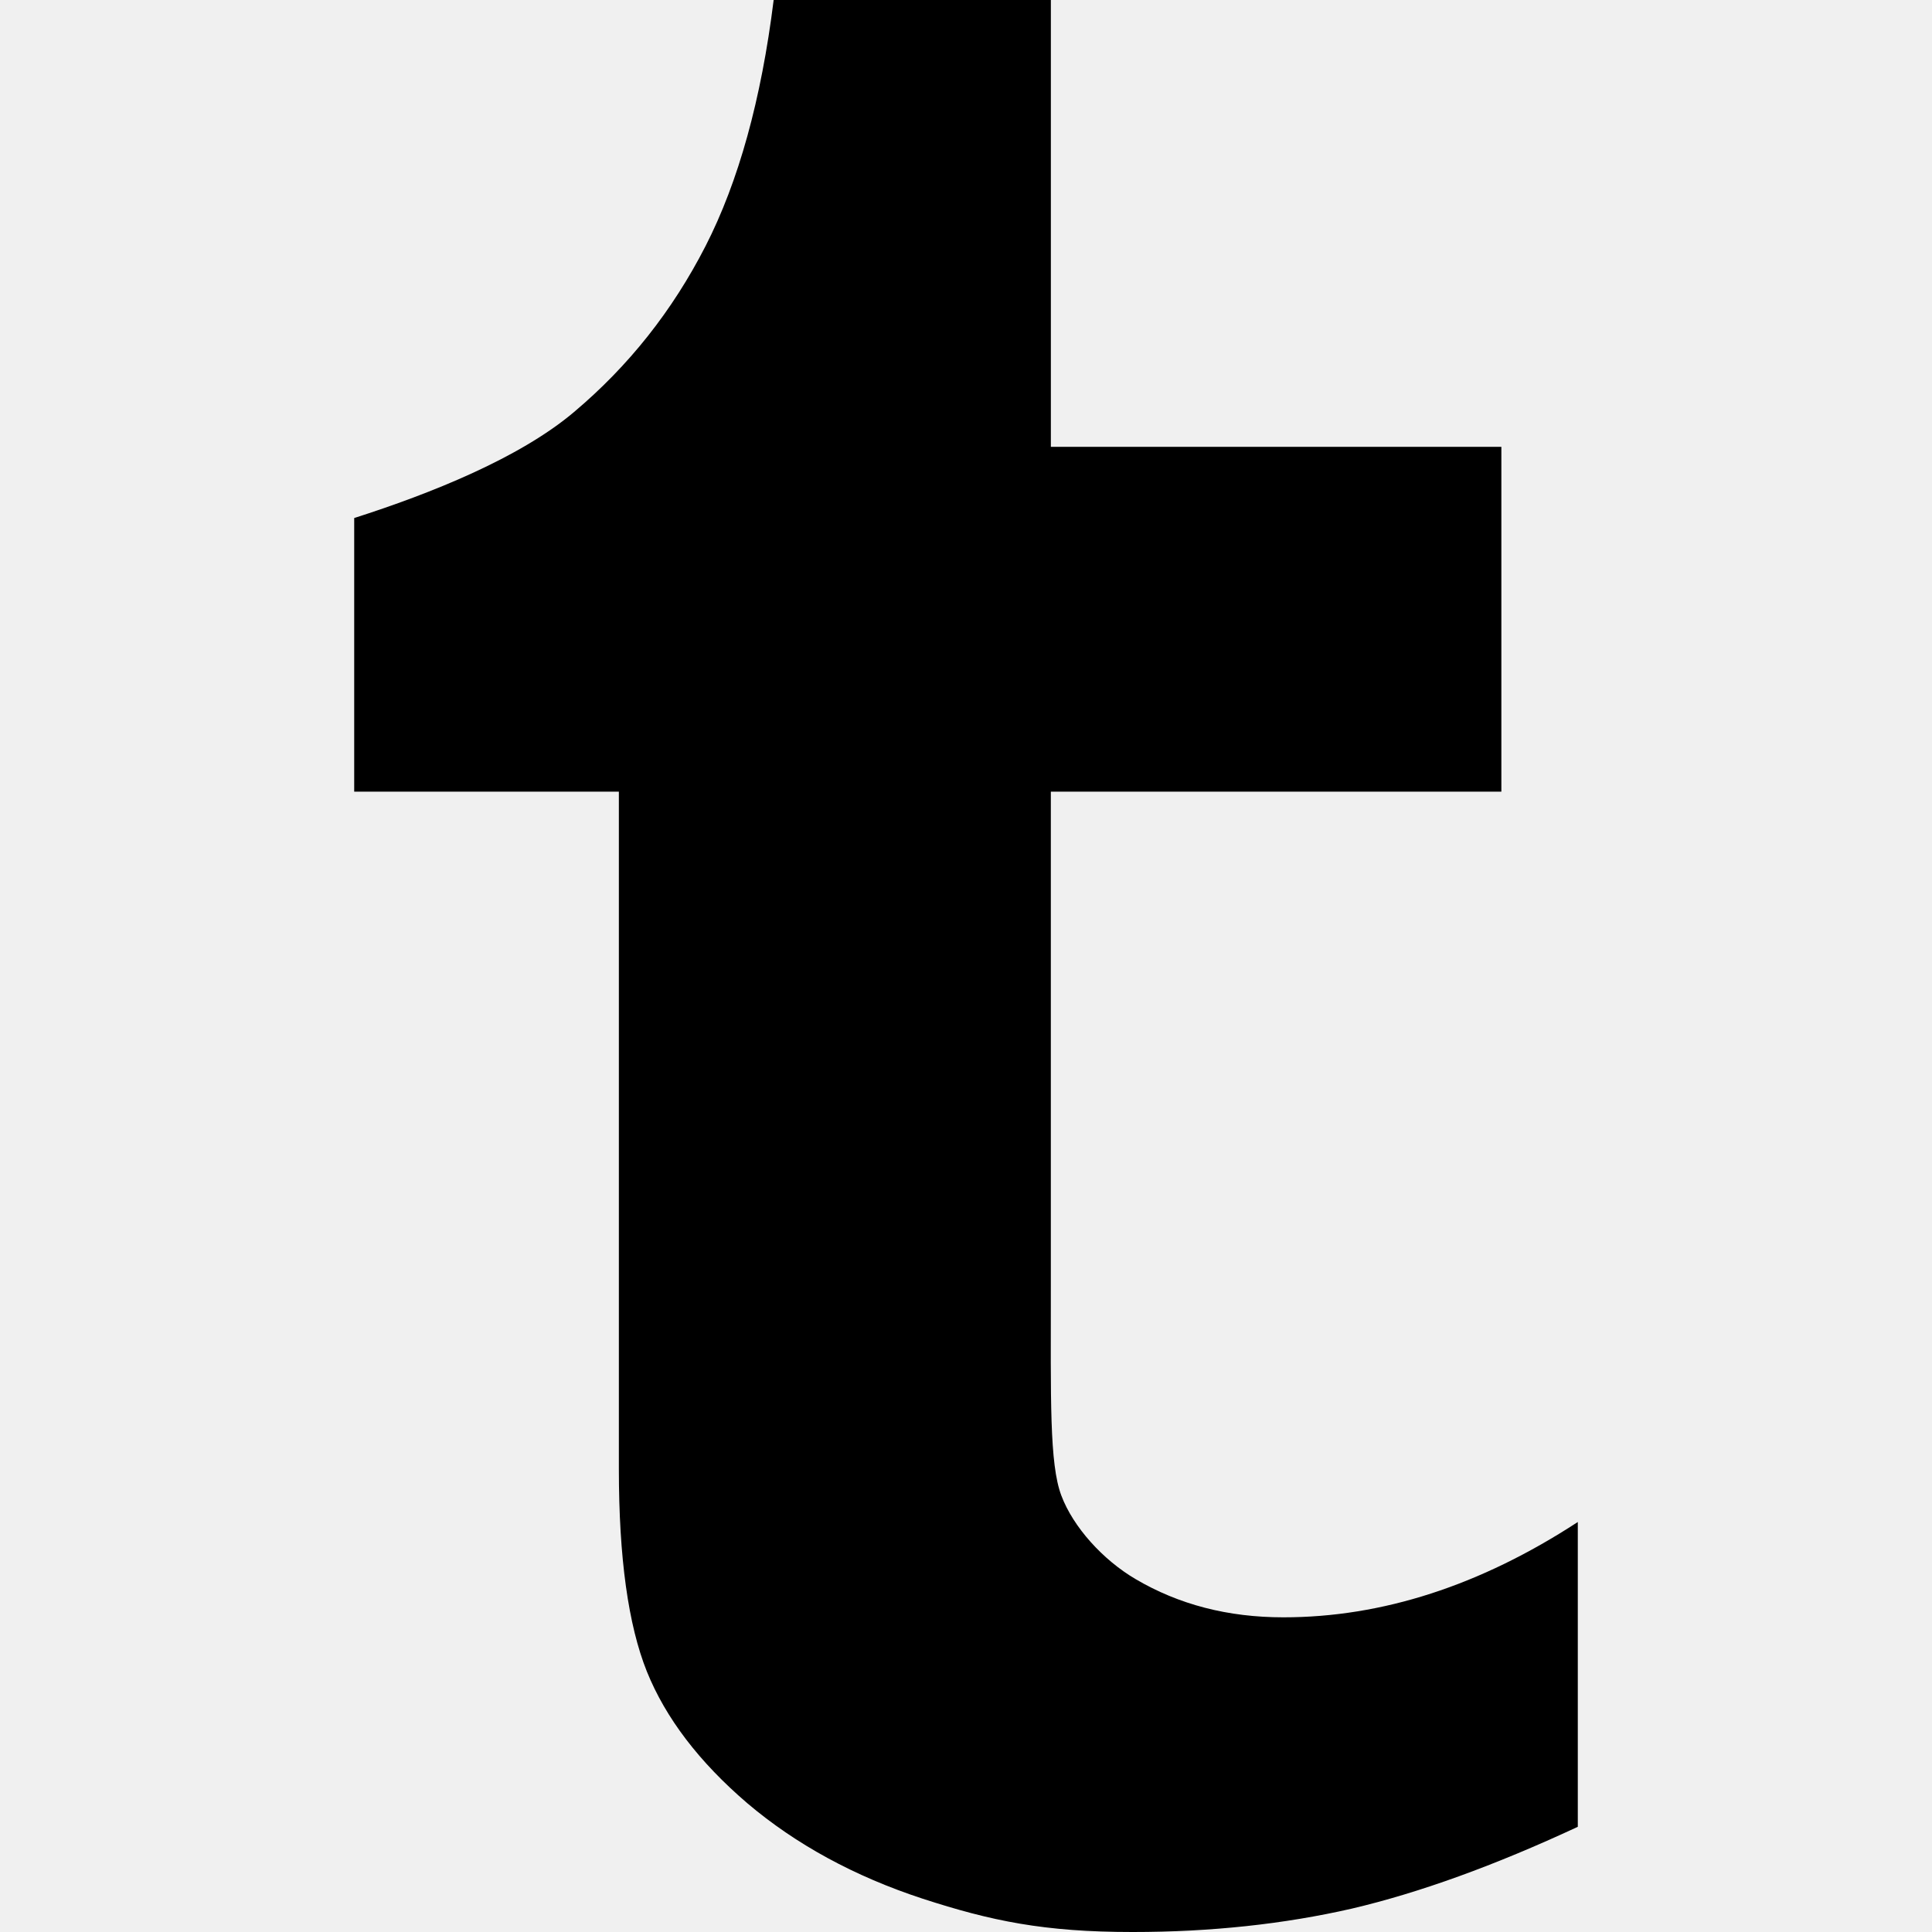
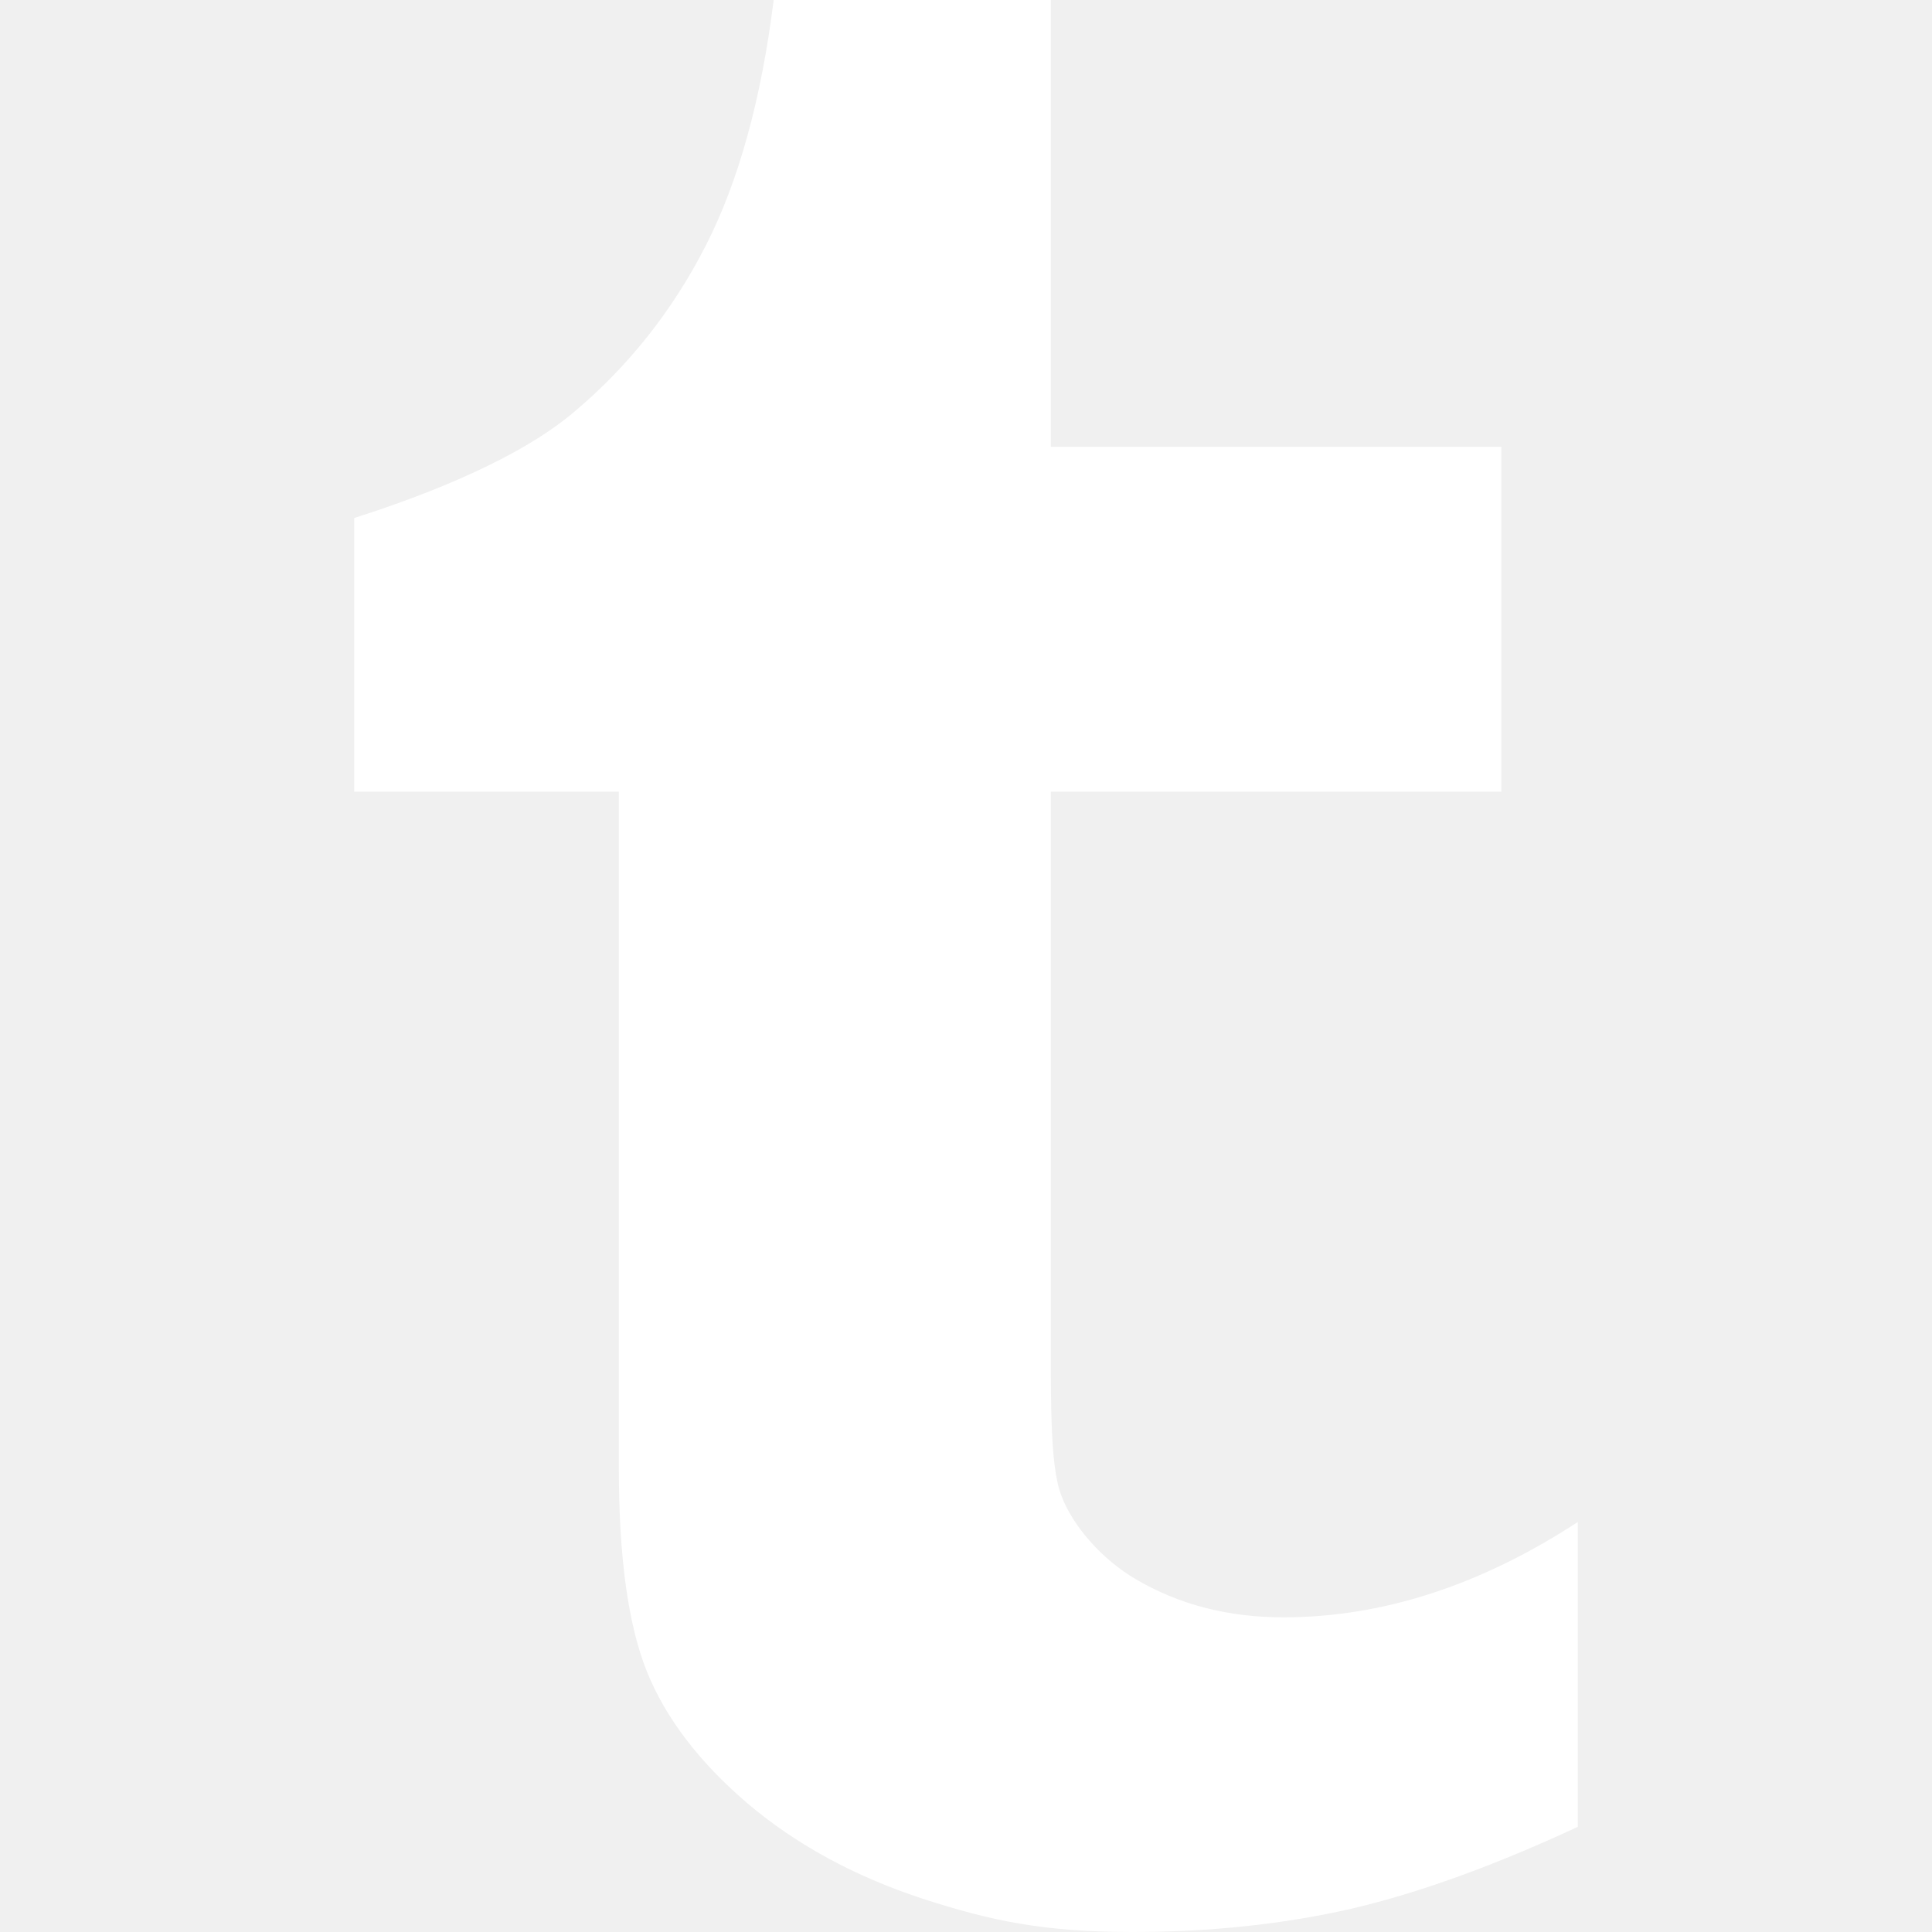
<svg xmlns="http://www.w3.org/2000/svg" version="1.1" id="Capa_1" x="0px" y="0px" width="430.118px" height="430.118px" viewBox="0 0 430.118 430.118" style="enable-background:new 0 0 430.118 430.118;" xml:space="preserve">
  <g>
-     <path id="Tumblr" d="M252.797,351.543c-7.229-4.247-13.866-11.547-16.513-18.589c-2.679-7.09-2.338-21.455-2.338-46.419V176.243   h100.301V99.477H233.951V0h-61.713c-2.753,22.155-7.824,40.459-15.18,54.815c-7.369,14.377-17.088,26.658-29.276,36.924   c-12.127,10.246-31.895,18.143-48.927,23.589v60.915h58.922v150.836c0,19.694,2.088,34.718,6.24,45.061   c4.172,10.333,11.623,20.124,22.386,29.337c10.762,9.115,23.758,16.228,39.003,21.226c15.227,4.942,26.936,7.416,46.767,7.416   c17.445,0,33.687-1.759,48.747-5.198c15.042-3.529,31.834-9.605,50.344-18.221v-67.859c-21.721,14.169-43.567,21.221-65.535,21.221   C273.364,360.065,262.435,357.223,252.797,351.543z" />
+     <path style="fill:#FFF;" id="Tumblr" d="M252.797,351.543c-7.229-4.247-13.866-11.547-16.513-18.589c-2.679-7.09-2.338-21.455-2.338-46.419V176.243   h100.301V99.477H233.951V0h-61.713c-2.753,22.155-7.824,40.459-15.18,54.815c-7.369,14.377-17.088,26.658-29.276,36.924   c-12.127,10.246-31.895,18.143-48.927,23.589v60.915h58.922v150.836c0,19.694,2.088,34.718,6.24,45.061   c4.172,10.333,11.623,20.124,22.386,29.337c10.762,9.115,23.758,16.228,39.003,21.226c15.227,4.942,26.936,7.416,46.767,7.416   c17.445,0,33.687-1.759,48.747-5.198c15.042-3.529,31.834-9.605,50.344-18.221v-67.859c-21.721,14.169-43.567,21.221-65.535,21.221   C273.364,360.065,262.435,357.223,252.797,351.543z" />
  </g>
  <g>
</g>
  <g>
</g>
  <g>
</g>
  <g>
</g>
  <g>
</g>
  <g>
</g>
  <g>
</g>
  <g>
</g>
  <g>
</g>
  <g>
</g>
  <g>
</g>
  <g>
</g>
  <g>
</g>
  <g>
</g>
  <g>
</g>
</svg>
